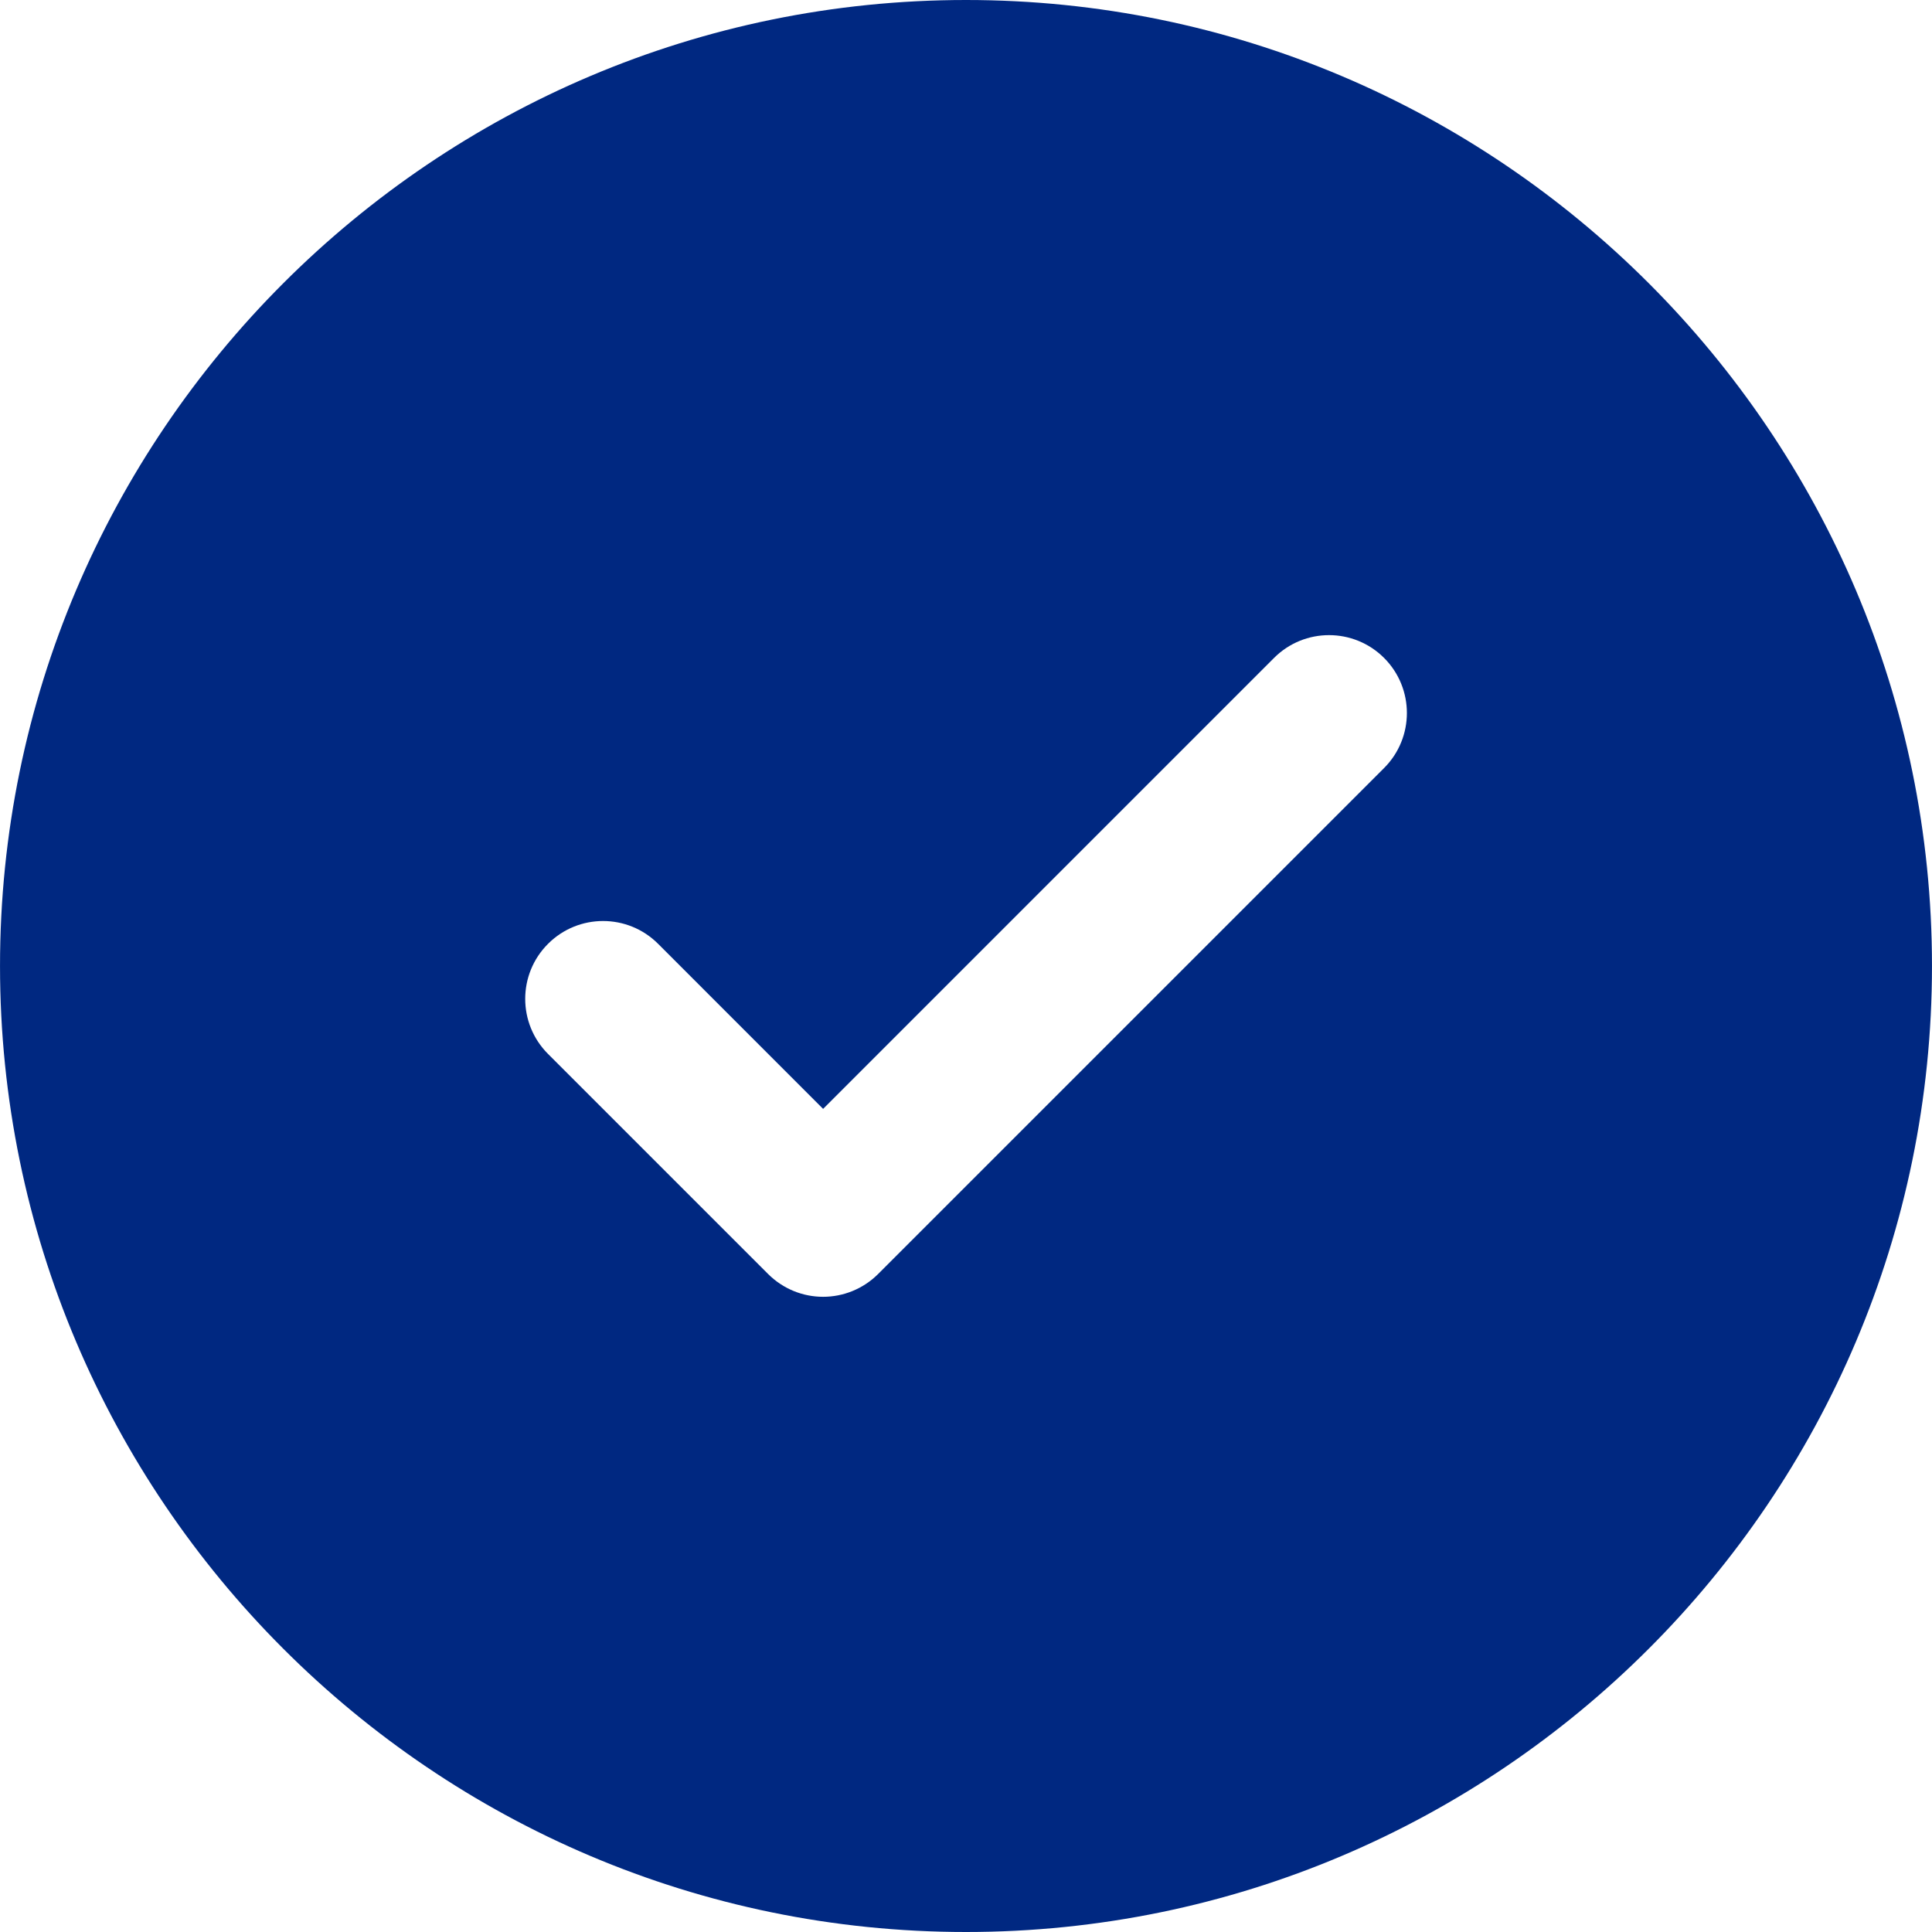
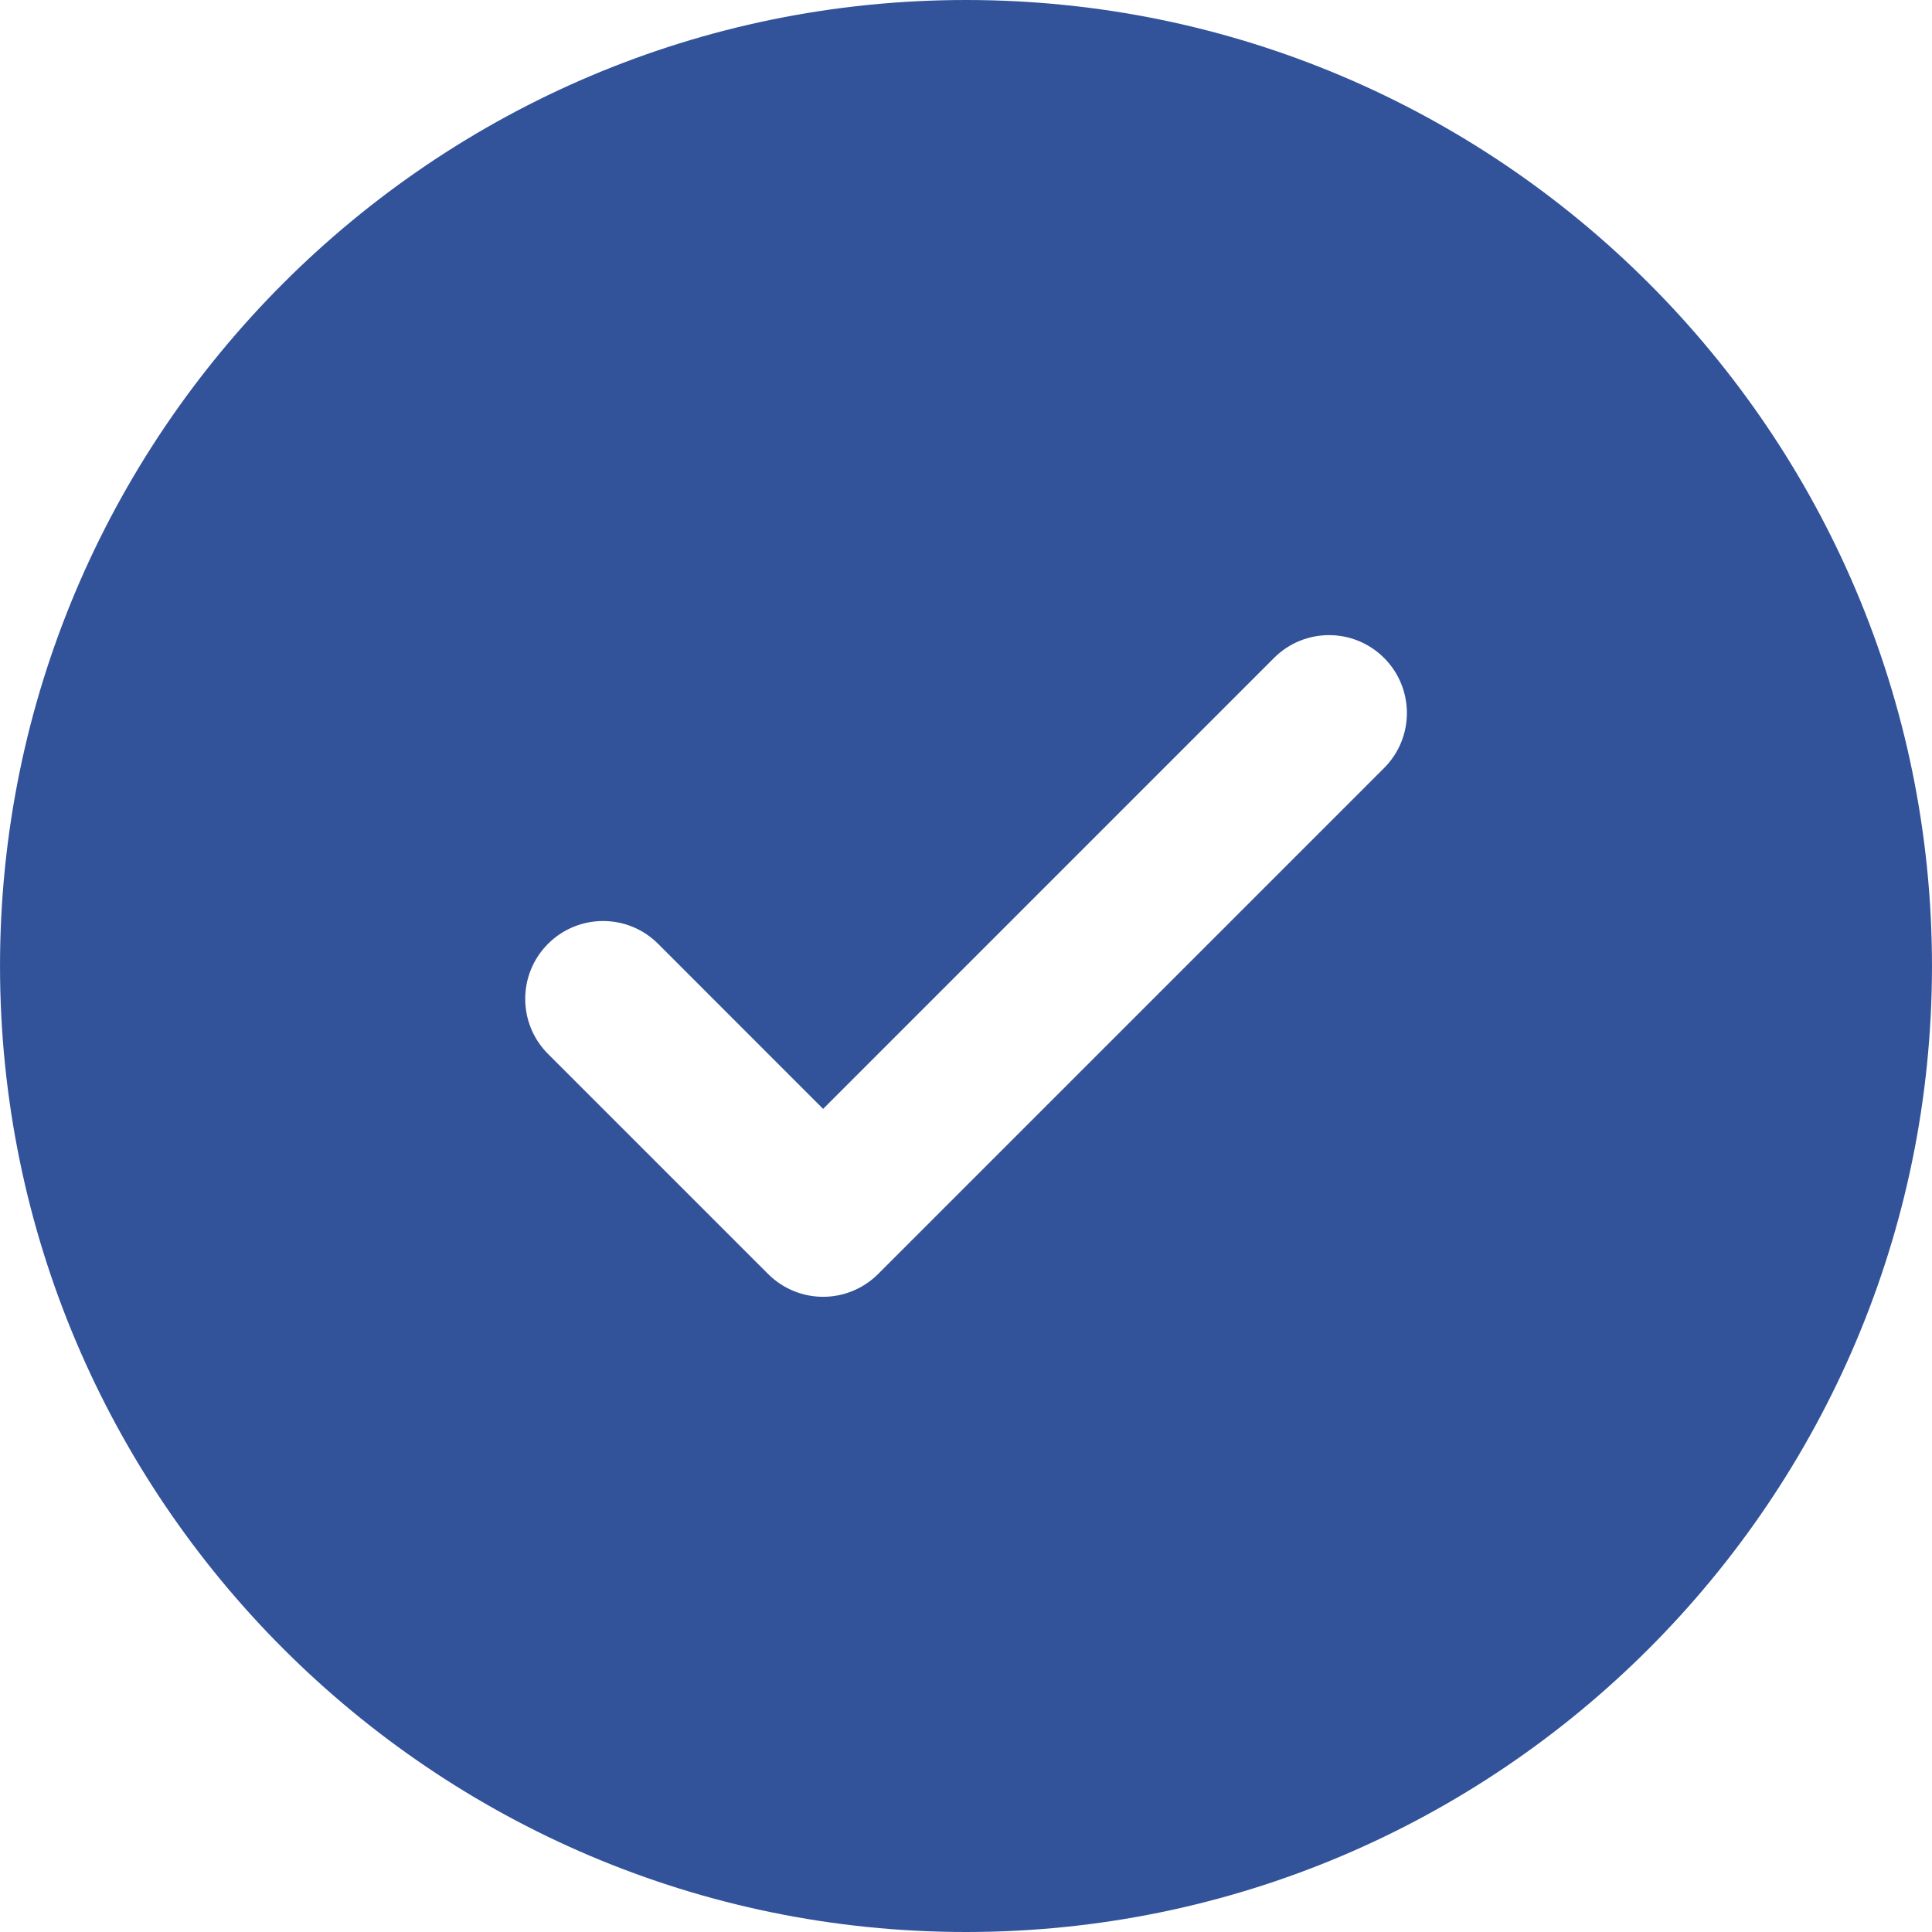
- <svg xmlns="http://www.w3.org/2000/svg" version="1.1" id="Capa_1" x="0px" y="0px" width="24px" height="24px" viewBox="0 0 342.508 342.508" style="enable-background:new 0 0 342.508 342.508;" xml:space="preserve">
+ <svg xmlns="http://www.w3.org/2000/svg" version="1.1" id="Capa_1" x="0px" y="0px" width="16px" height="16px" viewBox="0 0 342.508 342.508" style="enable-background:new 0 0 342.508 342.508;" xml:space="preserve">
  <g>
-     <path fill="#002881" d="M171.254,0C76.837,0,0.003,76.819,0.003,171.248c0,94.428,76.829,171.26,171.251,171.26   c94.438,0,171.251-76.826,171.251-171.26C342.505,76.819,265.697,0,171.254,0z M245.371,136.161l-89.69,89.69   c-2.693,2.69-6.242,4.048-9.758,4.048c-3.543,0-7.059-1.357-9.761-4.048l-39.007-39.007c-5.393-5.398-5.393-14.129,0-19.521   c5.392-5.392,14.123-5.392,19.516,0l29.252,29.262l79.944-79.948c5.381-5.386,14.111-5.386,19.504,0   C250.764,122.038,250.764,130.769,245.371,136.161z" />
+     <path fill="#32529a" d="M171.254,0C76.837,0,0.003,76.819,0.003,171.248c0,94.428,76.829,171.26,171.251,171.26   c94.438,0,171.251-76.826,171.251-171.26C342.505,76.819,265.697,0,171.254,0z M245.371,136.161l-89.69,89.69   c-2.693,2.69-6.242,4.048-9.758,4.048c-3.543,0-7.059-1.357-9.761-4.048l-39.007-39.007c-5.393-5.398-5.393-14.129,0-19.521   c5.392-5.392,14.123-5.392,19.516,0l29.252,29.262l79.944-79.948c5.381-5.386,14.111-5.386,19.504,0   C250.764,122.038,250.764,130.769,245.371,136.161z" />
  </g>
  <g>
</g>
  <g>
</g>
  <g>
</g>
  <g>
</g>
  <g>
</g>
  <g>
</g>
  <g>
</g>
  <g>
</g>
  <g>
</g>
  <g>
</g>
  <g>
</g>
  <g>
</g>
  <g>
</g>
  <g>
</g>
  <g>
</g>
</svg>
